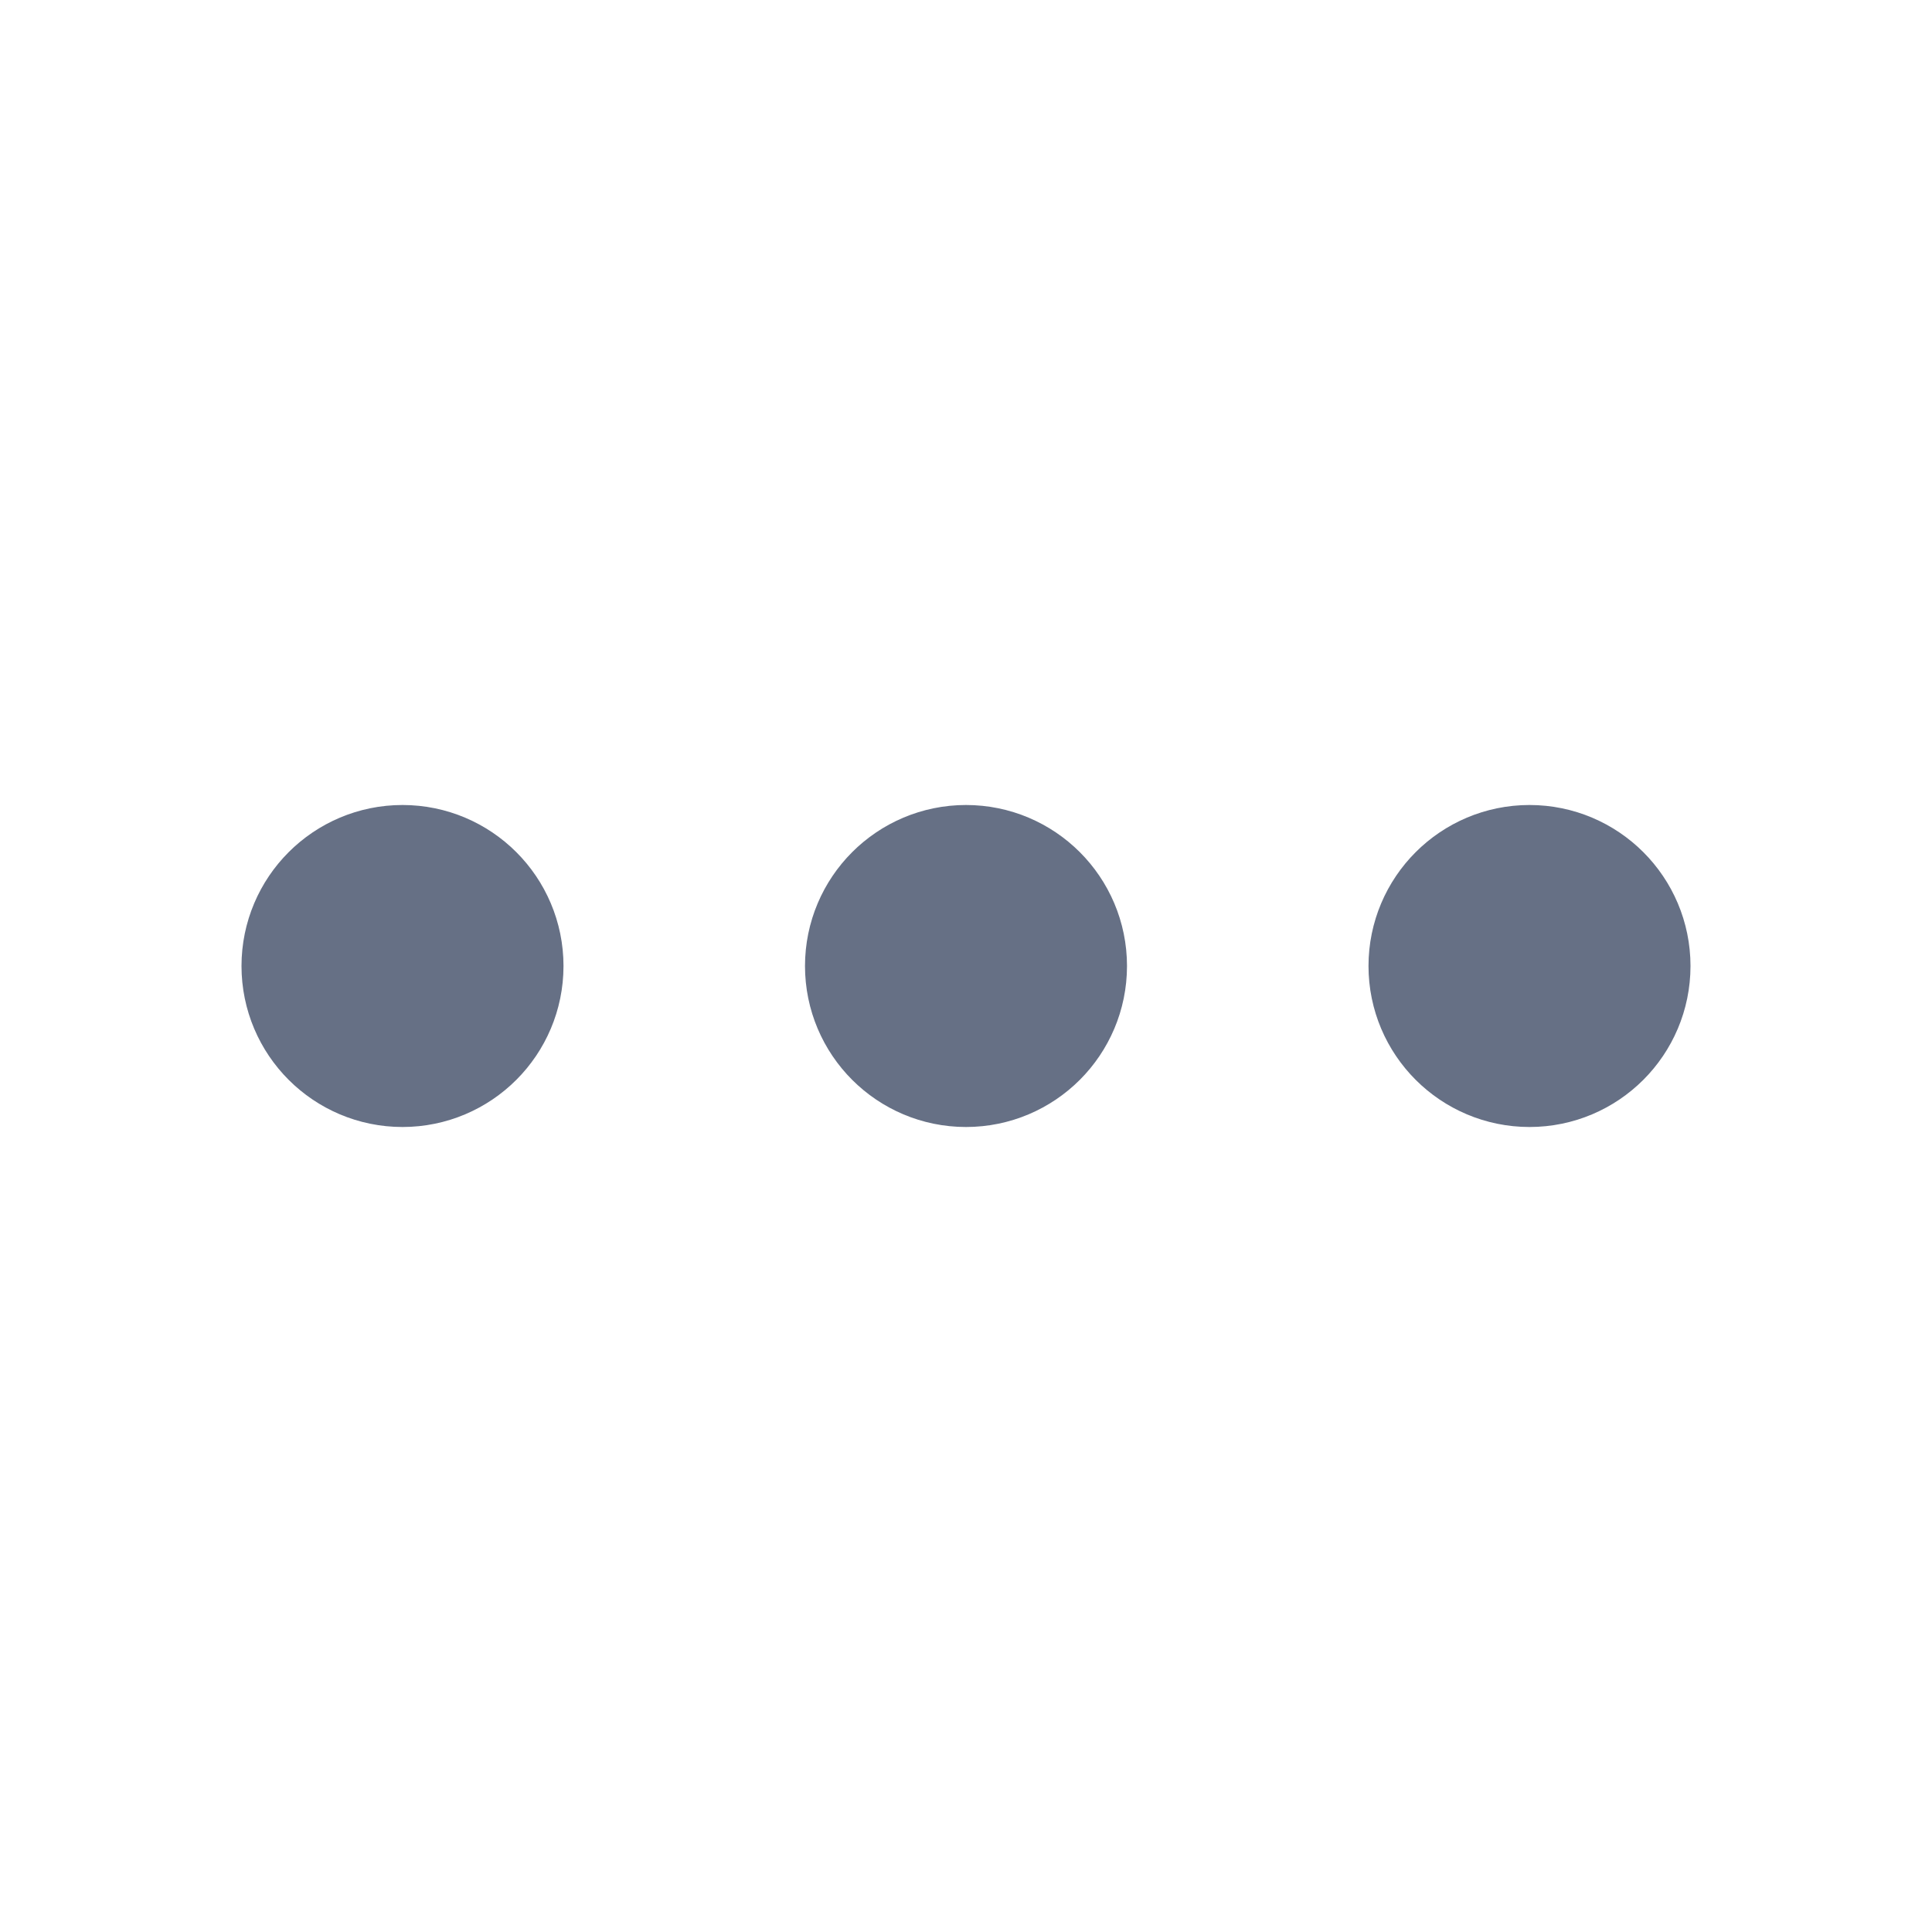
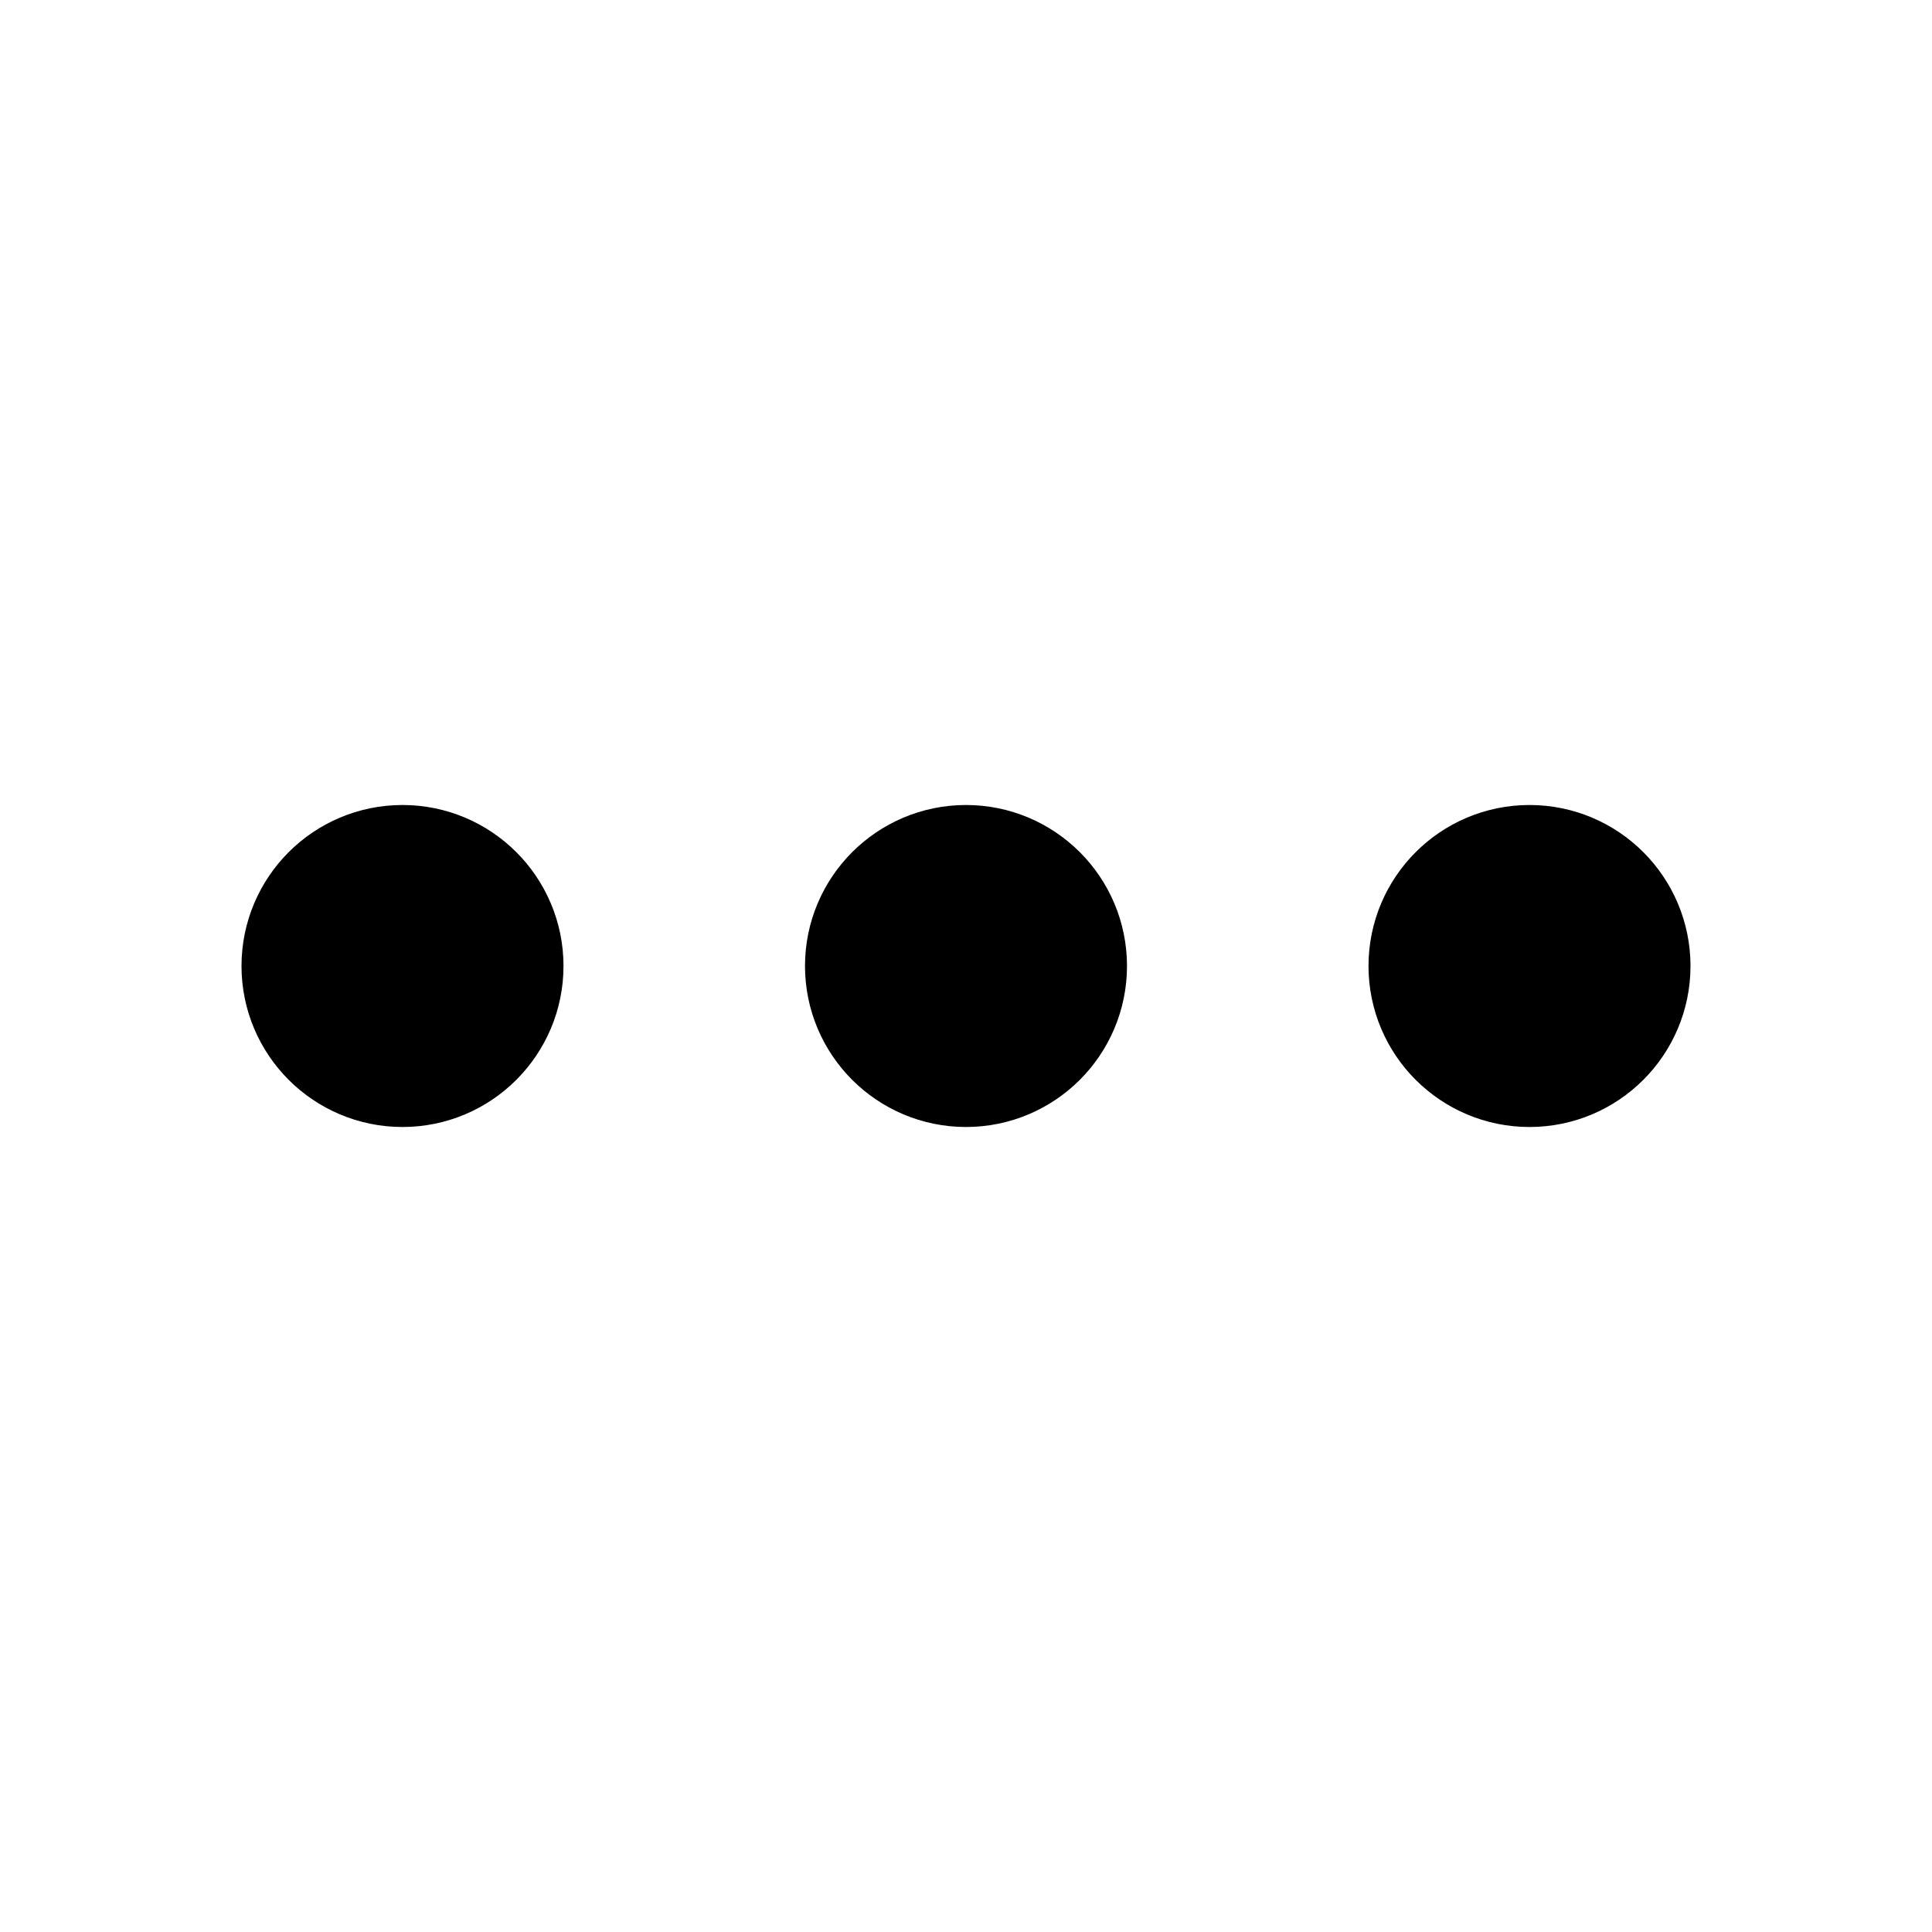
<svg xmlns="http://www.w3.org/2000/svg" width="24" height="24" viewBox="0 0 24 24" fill="none">
-   <path d="M12 13C12.552 13 13 12.552 13 12C13 11.448 12.552 11 12 11C11.448 11 11 11.448 11 12C11 12.552 11.448 13 12 13Z" stroke="#667085" stroke-width="2" stroke-linecap="round" stroke-linejoin="round" />
-   <path d="M19 13C19.552 13 20 12.552 20 12C20 11.448 19.552 11 19 11C18.448 11 18 11.448 18 12C18 12.552 18.448 13 19 13Z" stroke="#667085" stroke-width="2" stroke-linecap="round" stroke-linejoin="round" />
-   <path d="M5 13C5.552 13 6 12.552 6 12C6 11.448 5.552 11 5 11C4.448 11 4 11.448 4 12C4 12.552 4.448 13 5 13Z" stroke="#667085" stroke-width="2" stroke-linecap="round" stroke-linejoin="round" />
+   <path d="M12 13C12.552 13 13 12.552 13 12C13 11.448 12.552 11 12 11C11.448 11 11 11.448 11 12C11 12.552 11.448 13 12 13Z" stroke="currentColor" stroke-width="2" stroke-linecap="round" stroke-linejoin="round" />
+   <path d="M19 13C19.552 13 20 12.552 20 12C20 11.448 19.552 11 19 11C18.448 11 18 11.448 18 12C18 12.552 18.448 13 19 13Z" stroke="currentColor" stroke-width="2" stroke-linecap="round" stroke-linejoin="round" />
+   <path d="M5 13C5.552 13 6 12.552 6 12C6 11.448 5.552 11 5 11C4.448 11 4 11.448 4 12C4 12.552 4.448 13 5 13Z" stroke="currentColor" stroke-width="2" stroke-linecap="round" stroke-linejoin="round" />
</svg>
